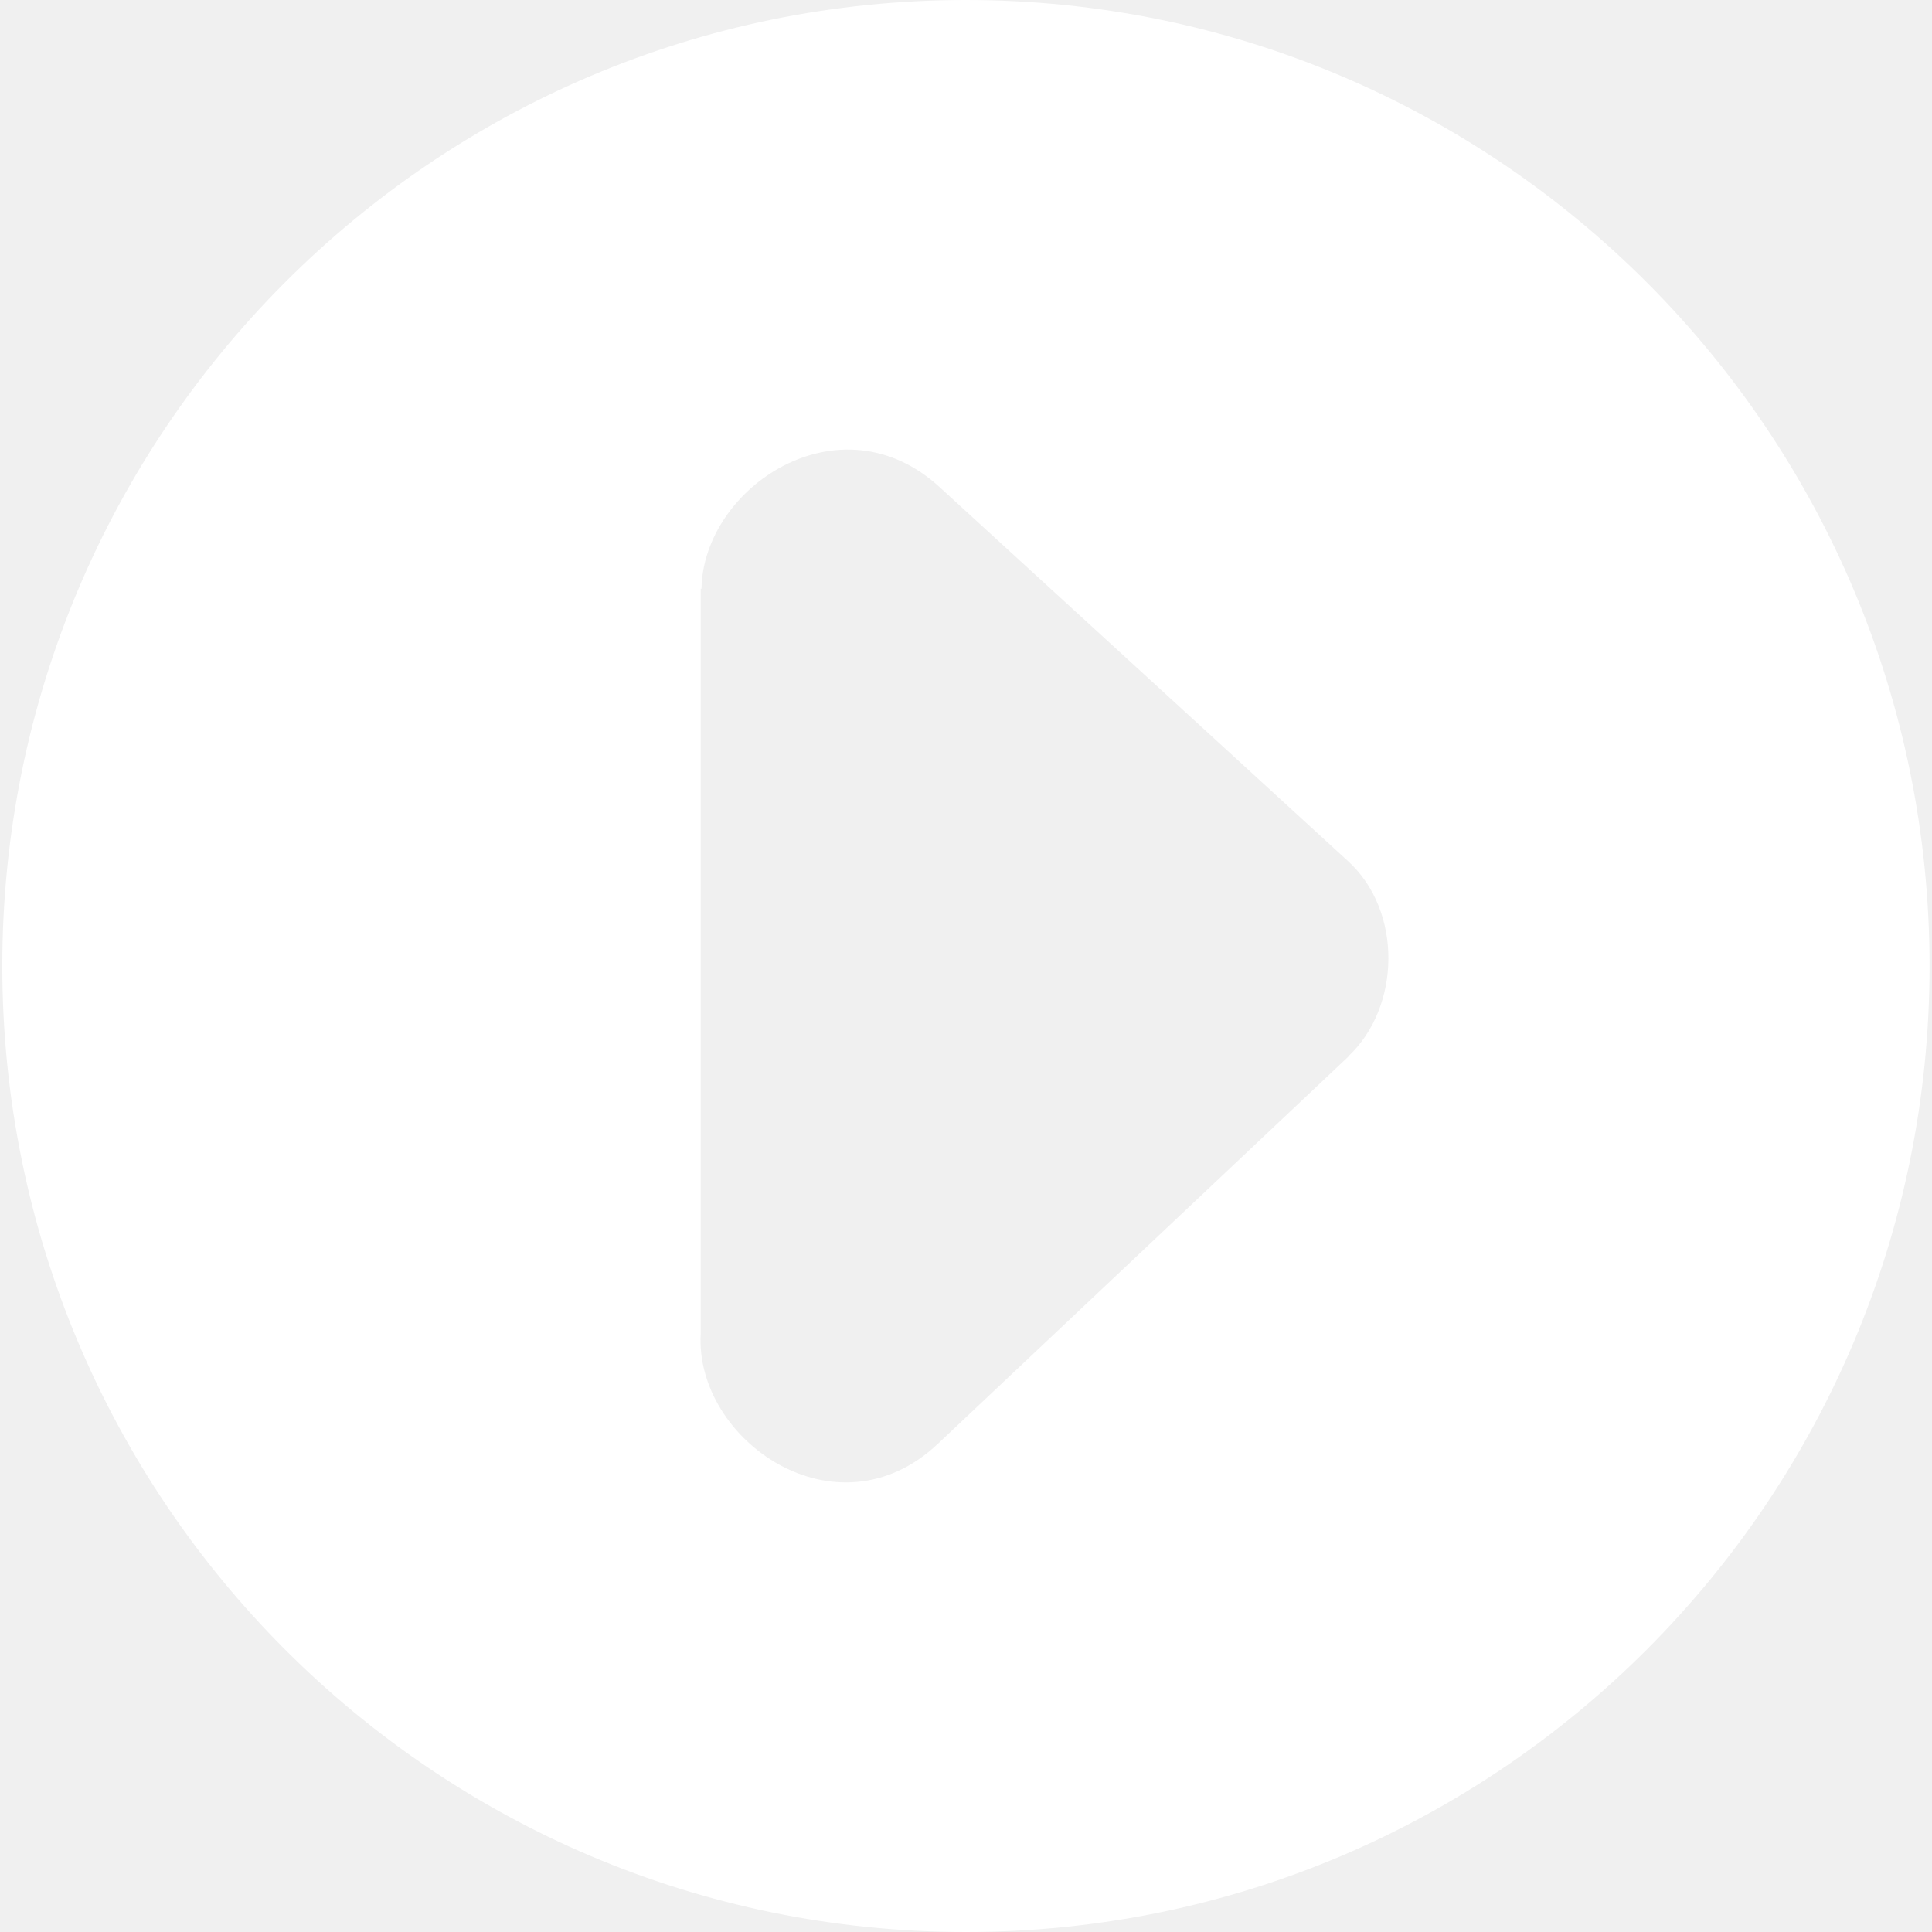
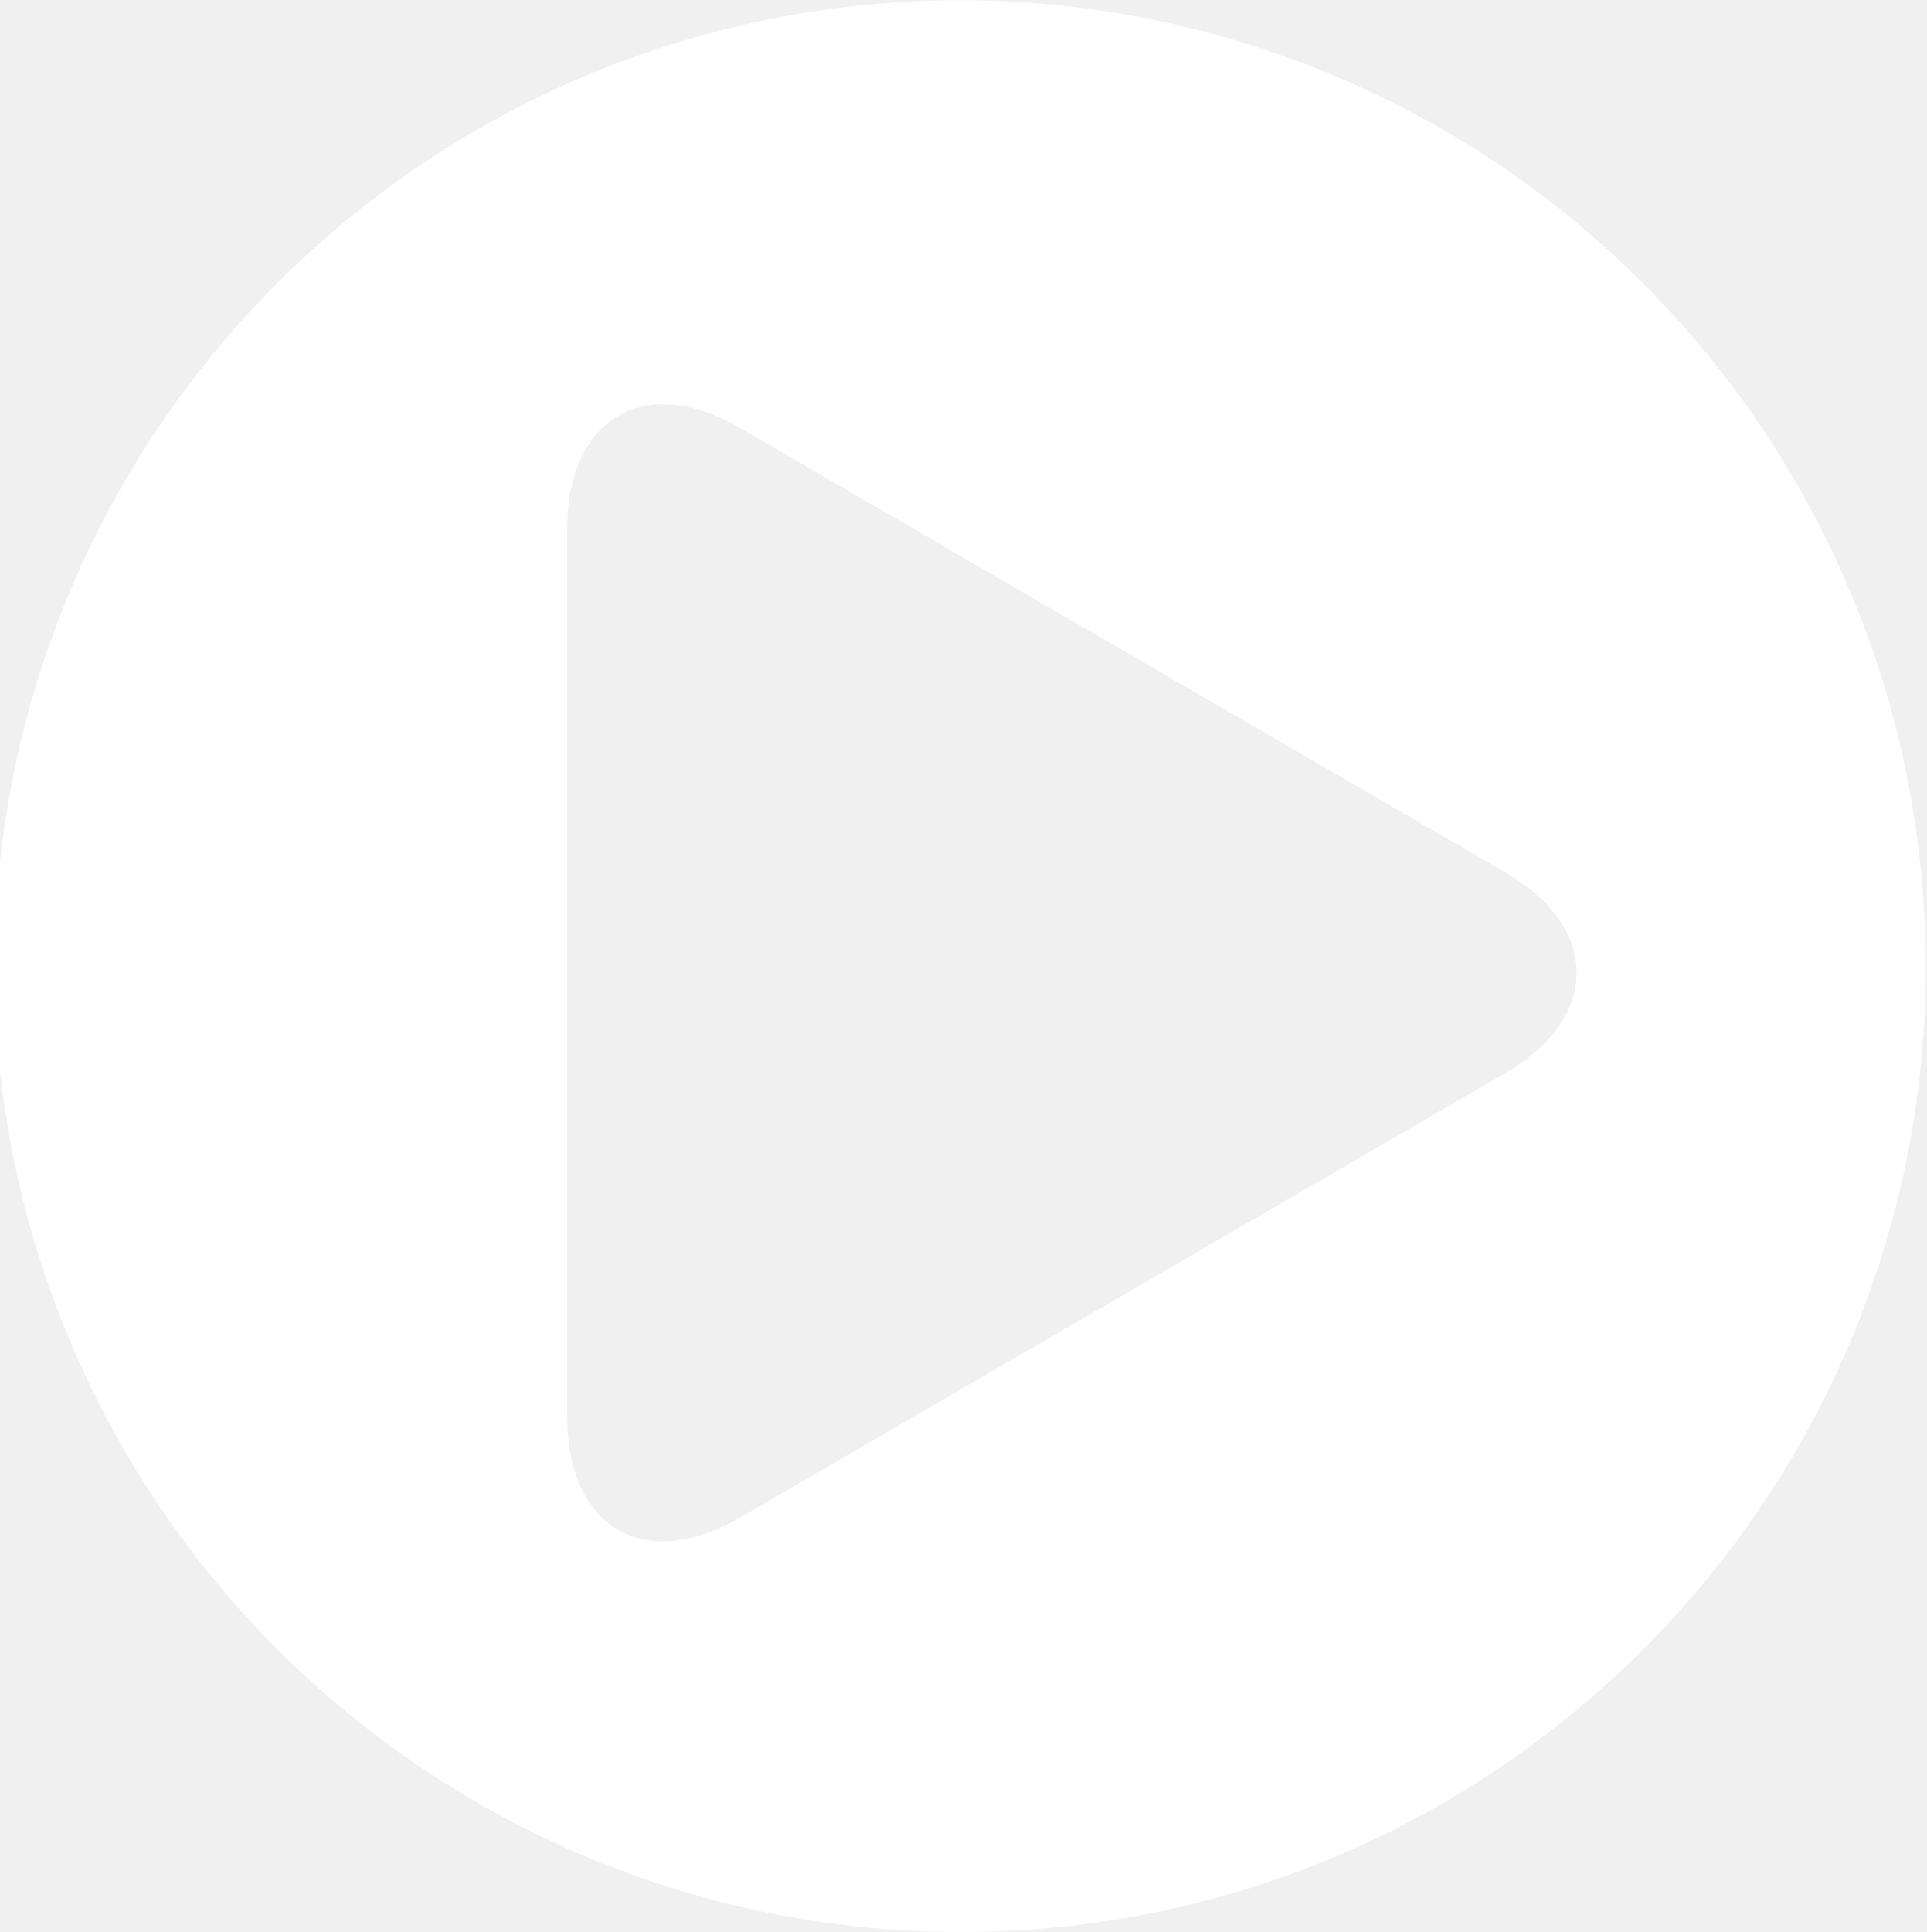
- <svg xmlns="http://www.w3.org/2000/svg" xml:space="preserve" width="80px" height="80px" style="shape-rendering:geometricPrecision; text-rendering:geometricPrecision; image-rendering:optimizeQuality; fill-rule:evenodd; clip-rule:evenodd" viewBox="0 0 12.981 13.012">
+ <svg xmlns="http://www.w3.org/2000/svg" id="Layer_1" data-name="Layer 1" viewBox="0 0 78.1 78.29">
  <defs>
-     <style type="text/css">
-    
-     .fil0 {fill:white;fill-rule:nonzero}
-    
-   </style>
+     <style>.cls-1{fill:white;fill-rule:evenodd;}</style>
  </defs>
-   <g id="Layer_x0020_1">
-     <path class="fil0" d="M6.49 0c-3.585,0 -6.49,2.912 -6.49,6.506 0,3.593 2.906,6.506 6.49,6.506 3.584,0 6.49,-2.913 6.49,-6.506 0,-3.594 -2.906,-6.506 -6.49,-6.506zm2.576 7.116l0 0c-0.922,0.869 -1.844,1.739 -2.765,2.608 -0.684,0.645 -1.641,-0.027 -1.597,-0.744l0 -5.015 0.005 0c0.012,-0.685 0.933,-1.298 1.603,-0.685 0.918,0.841 1.836,1.68 2.753,2.521 0.365,0.334 0.356,0.979 0,1.314z" />
-   </g>
+   <path class="cls-1" d="M68.5,106.43a39.14,39.14,0,1,1,39-39.14A39.1,39.1,0,0,1,68.5,106.43ZM52.44,49.56c0-4.49,3.17-6.32,7-4.08l31,18c3.88,2.24,3.88,5.91,0,8.16l-31,18c-3.88,2.24-7,.41-7-4.08V49.56Z" transform="translate(-29.45 -28.14)" />
</svg>
